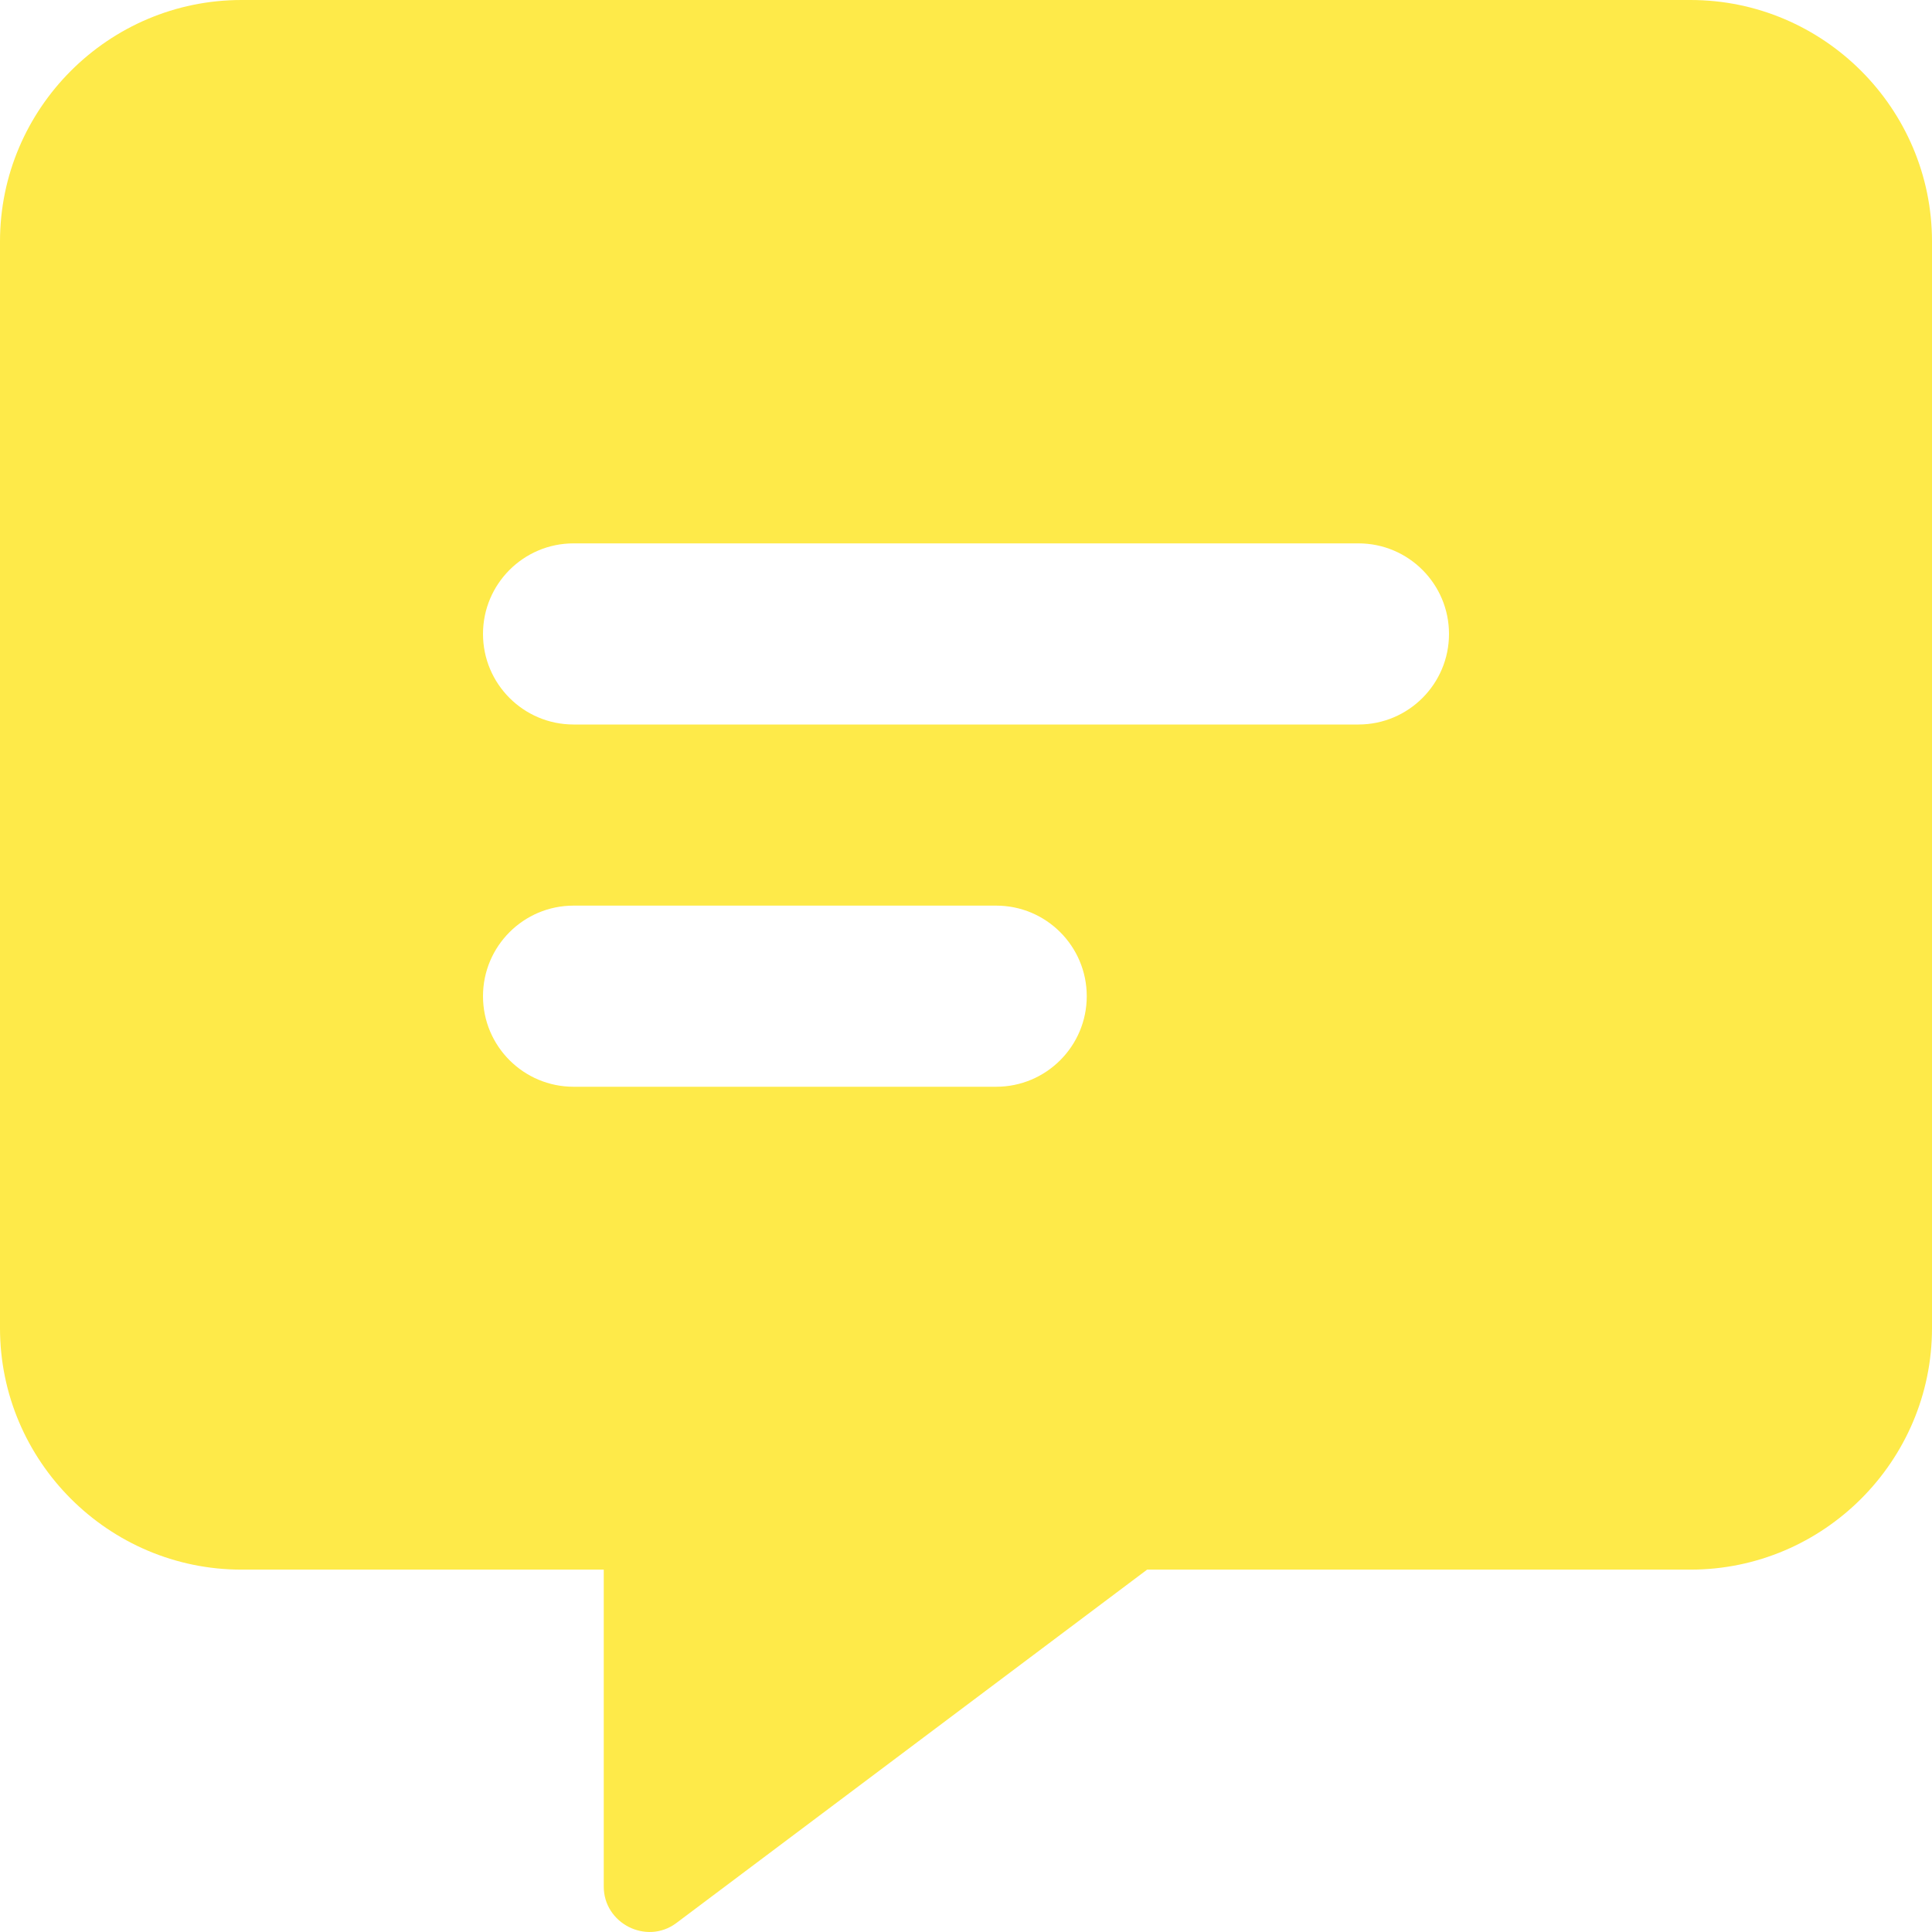
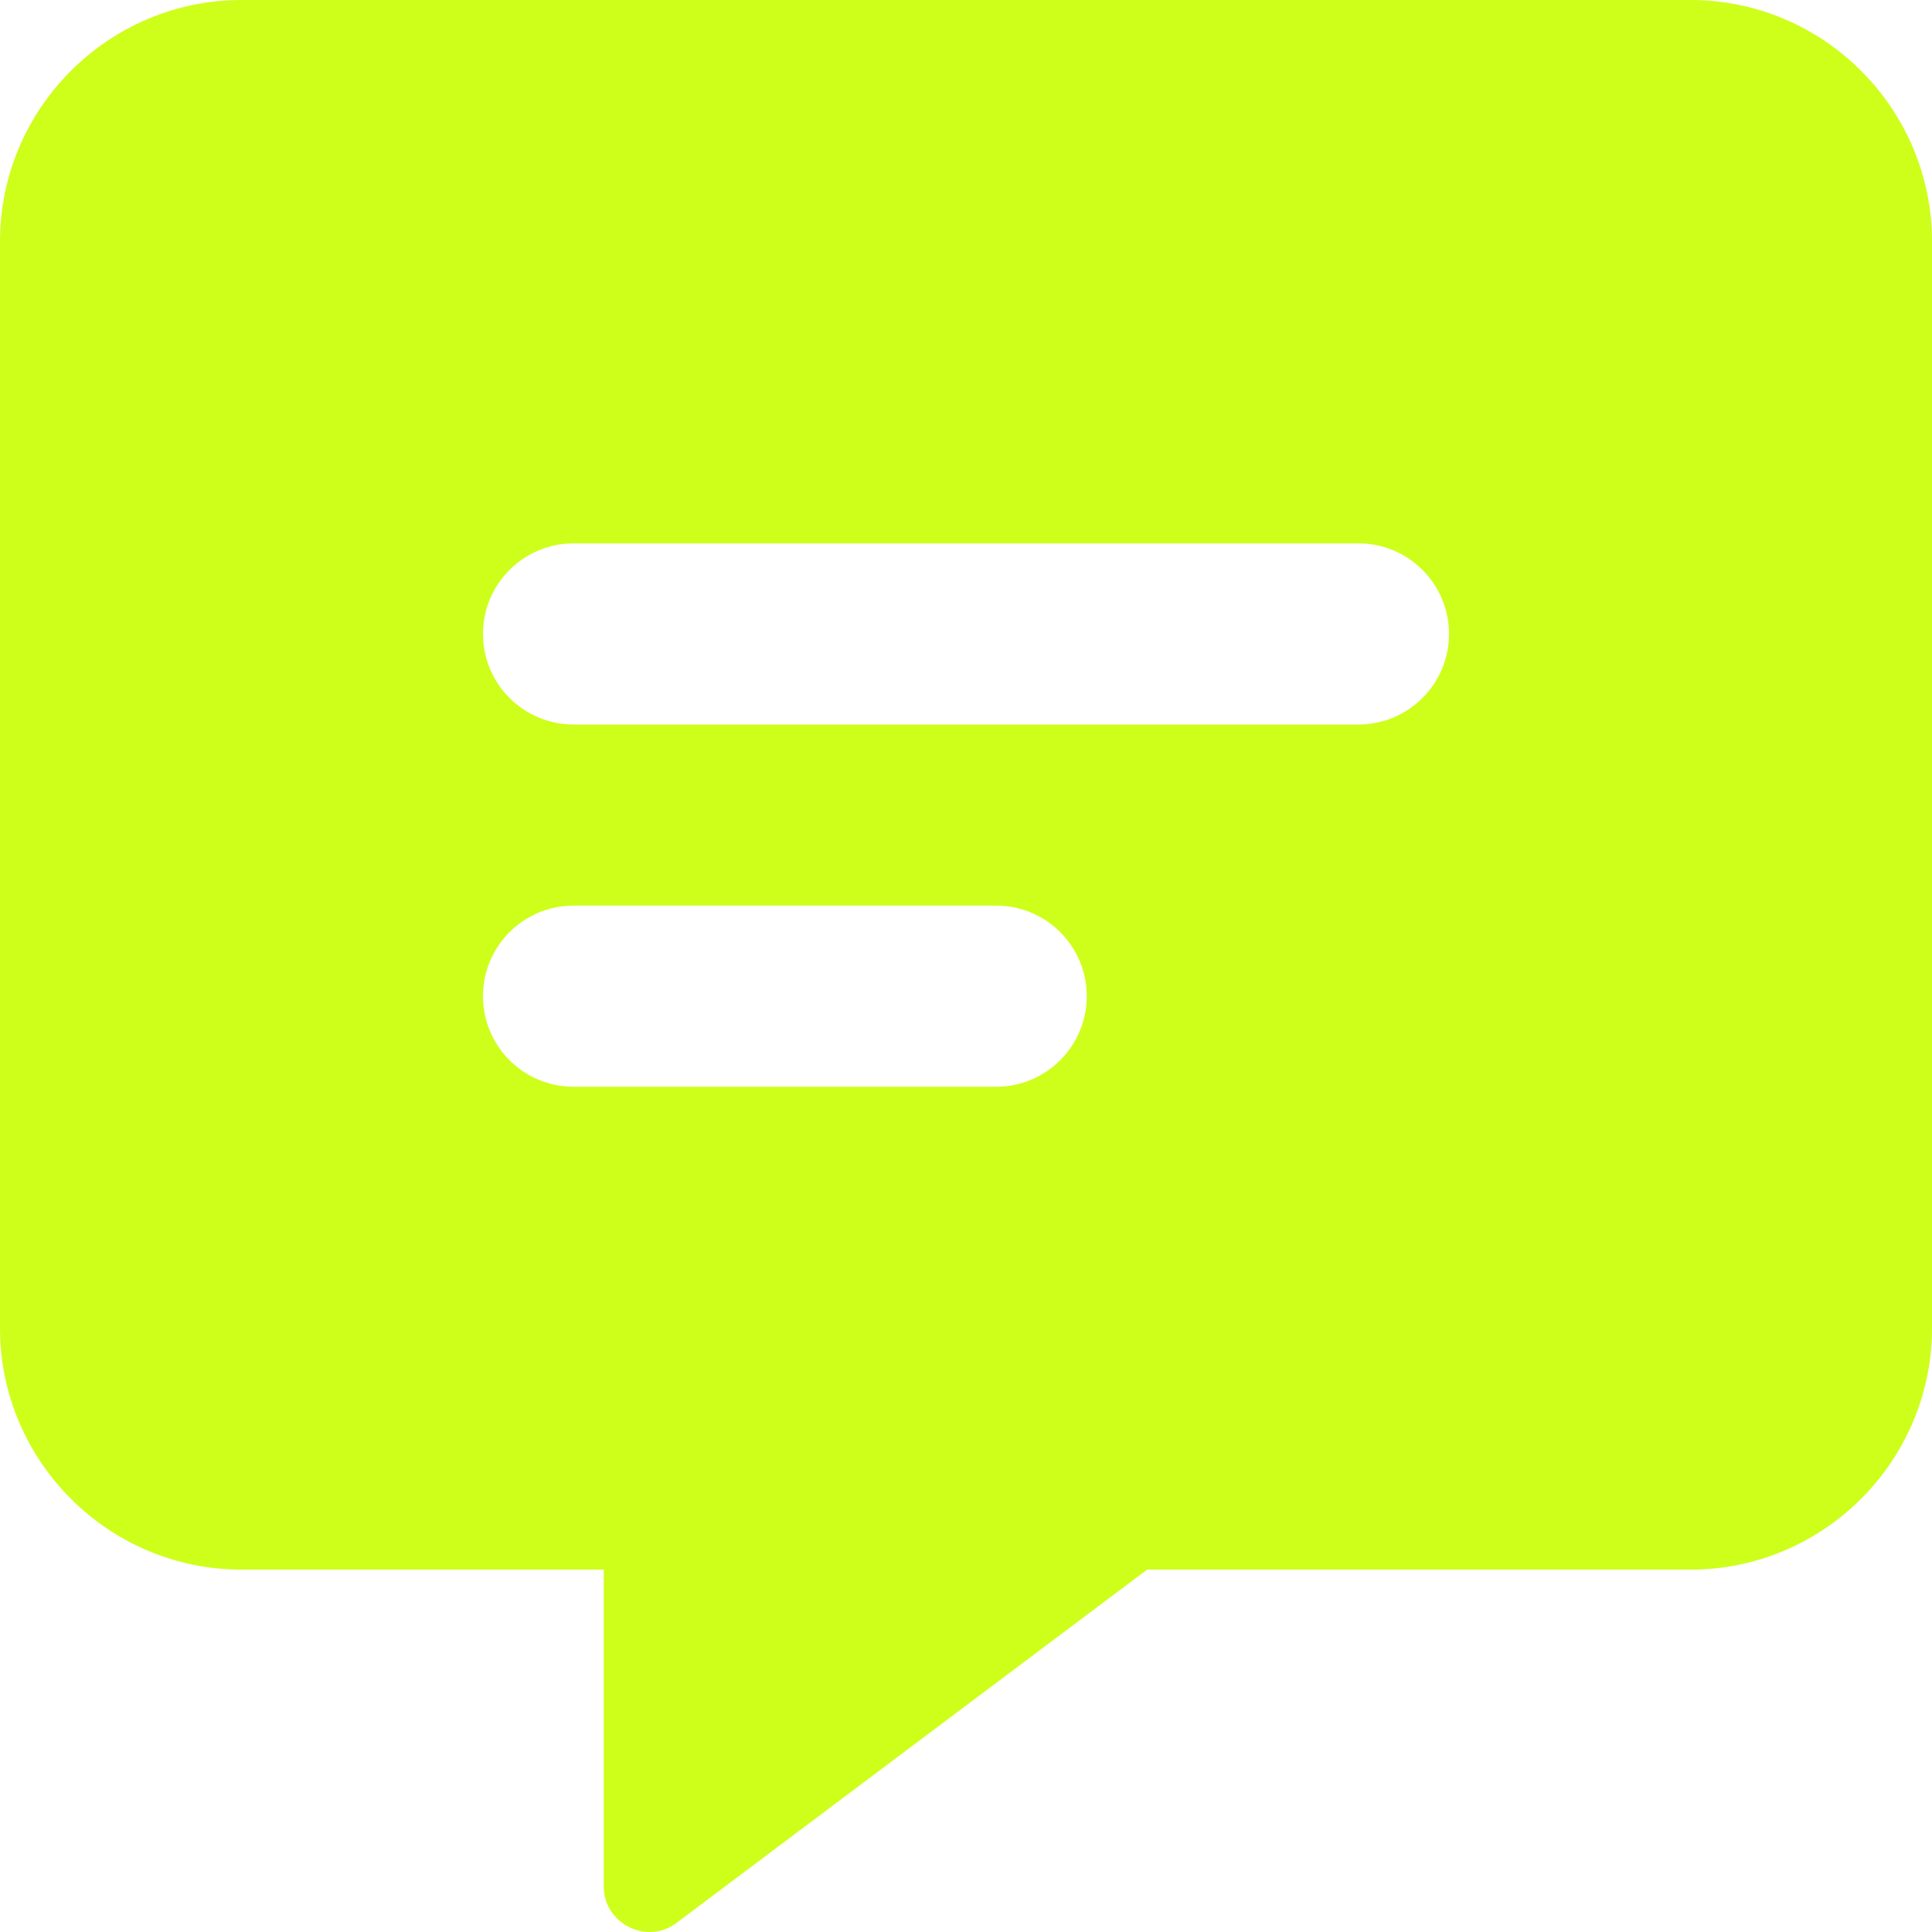
<svg xmlns="http://www.w3.org/2000/svg" width="512" height="512" viewBox="0 0 512 512" fill="none">
-   <path id="Vector" d="M448 0H64C28.75 0 0 28.748 0 63.994V351.971C0 387.219 28.75 415.967 64 415.967H160V499.959C160 509.709 171.25 515.459 179.125 509.709L304 415.967H448C483.25 415.967 512 387.219 512 351.971V63.994C512 28.748 483.25 0 448 0ZM264 288H152C138.75 288 128 277.25 128 264C128 250.75 138.75 240 152 240H264C277.25 240 288 250.75 288 264C288 277.25 277.25 288 264 288ZM360 192H152C138.75 192 128 181.25 128 168C128 154.75 138.75 144 152 144H360C373.25 144 384 154.75 384 168C384 181.25 373.25 192 360 192Z" fill="#FEEA49" />
+   <path id="Vector" d="M448 0H64C28.75 0 0 28.748 0 63.994V351.971C0 387.219 28.75 415.967 64 415.967H160V499.959C160 509.709 171.25 515.459 179.125 509.709L304 415.967H448C483.25 415.967 512 387.219 512 351.971V63.994C512 28.748 483.25 0 448 0ZM264 288H152C138.75 288 128 277.25 128 264C128 250.75 138.75 240 152 240H264C277.25 240 288 250.75 288 264C288 277.25 277.25 288 264 288ZM360 192H152C138.75 192 128 181.25 128 168C128 154.75 138.75 144 152 144H360C373.25 144 384 154.75 384 168C384 181.25 373.25 192 360 192Z" fill="#CEFF1A" />
</svg>
